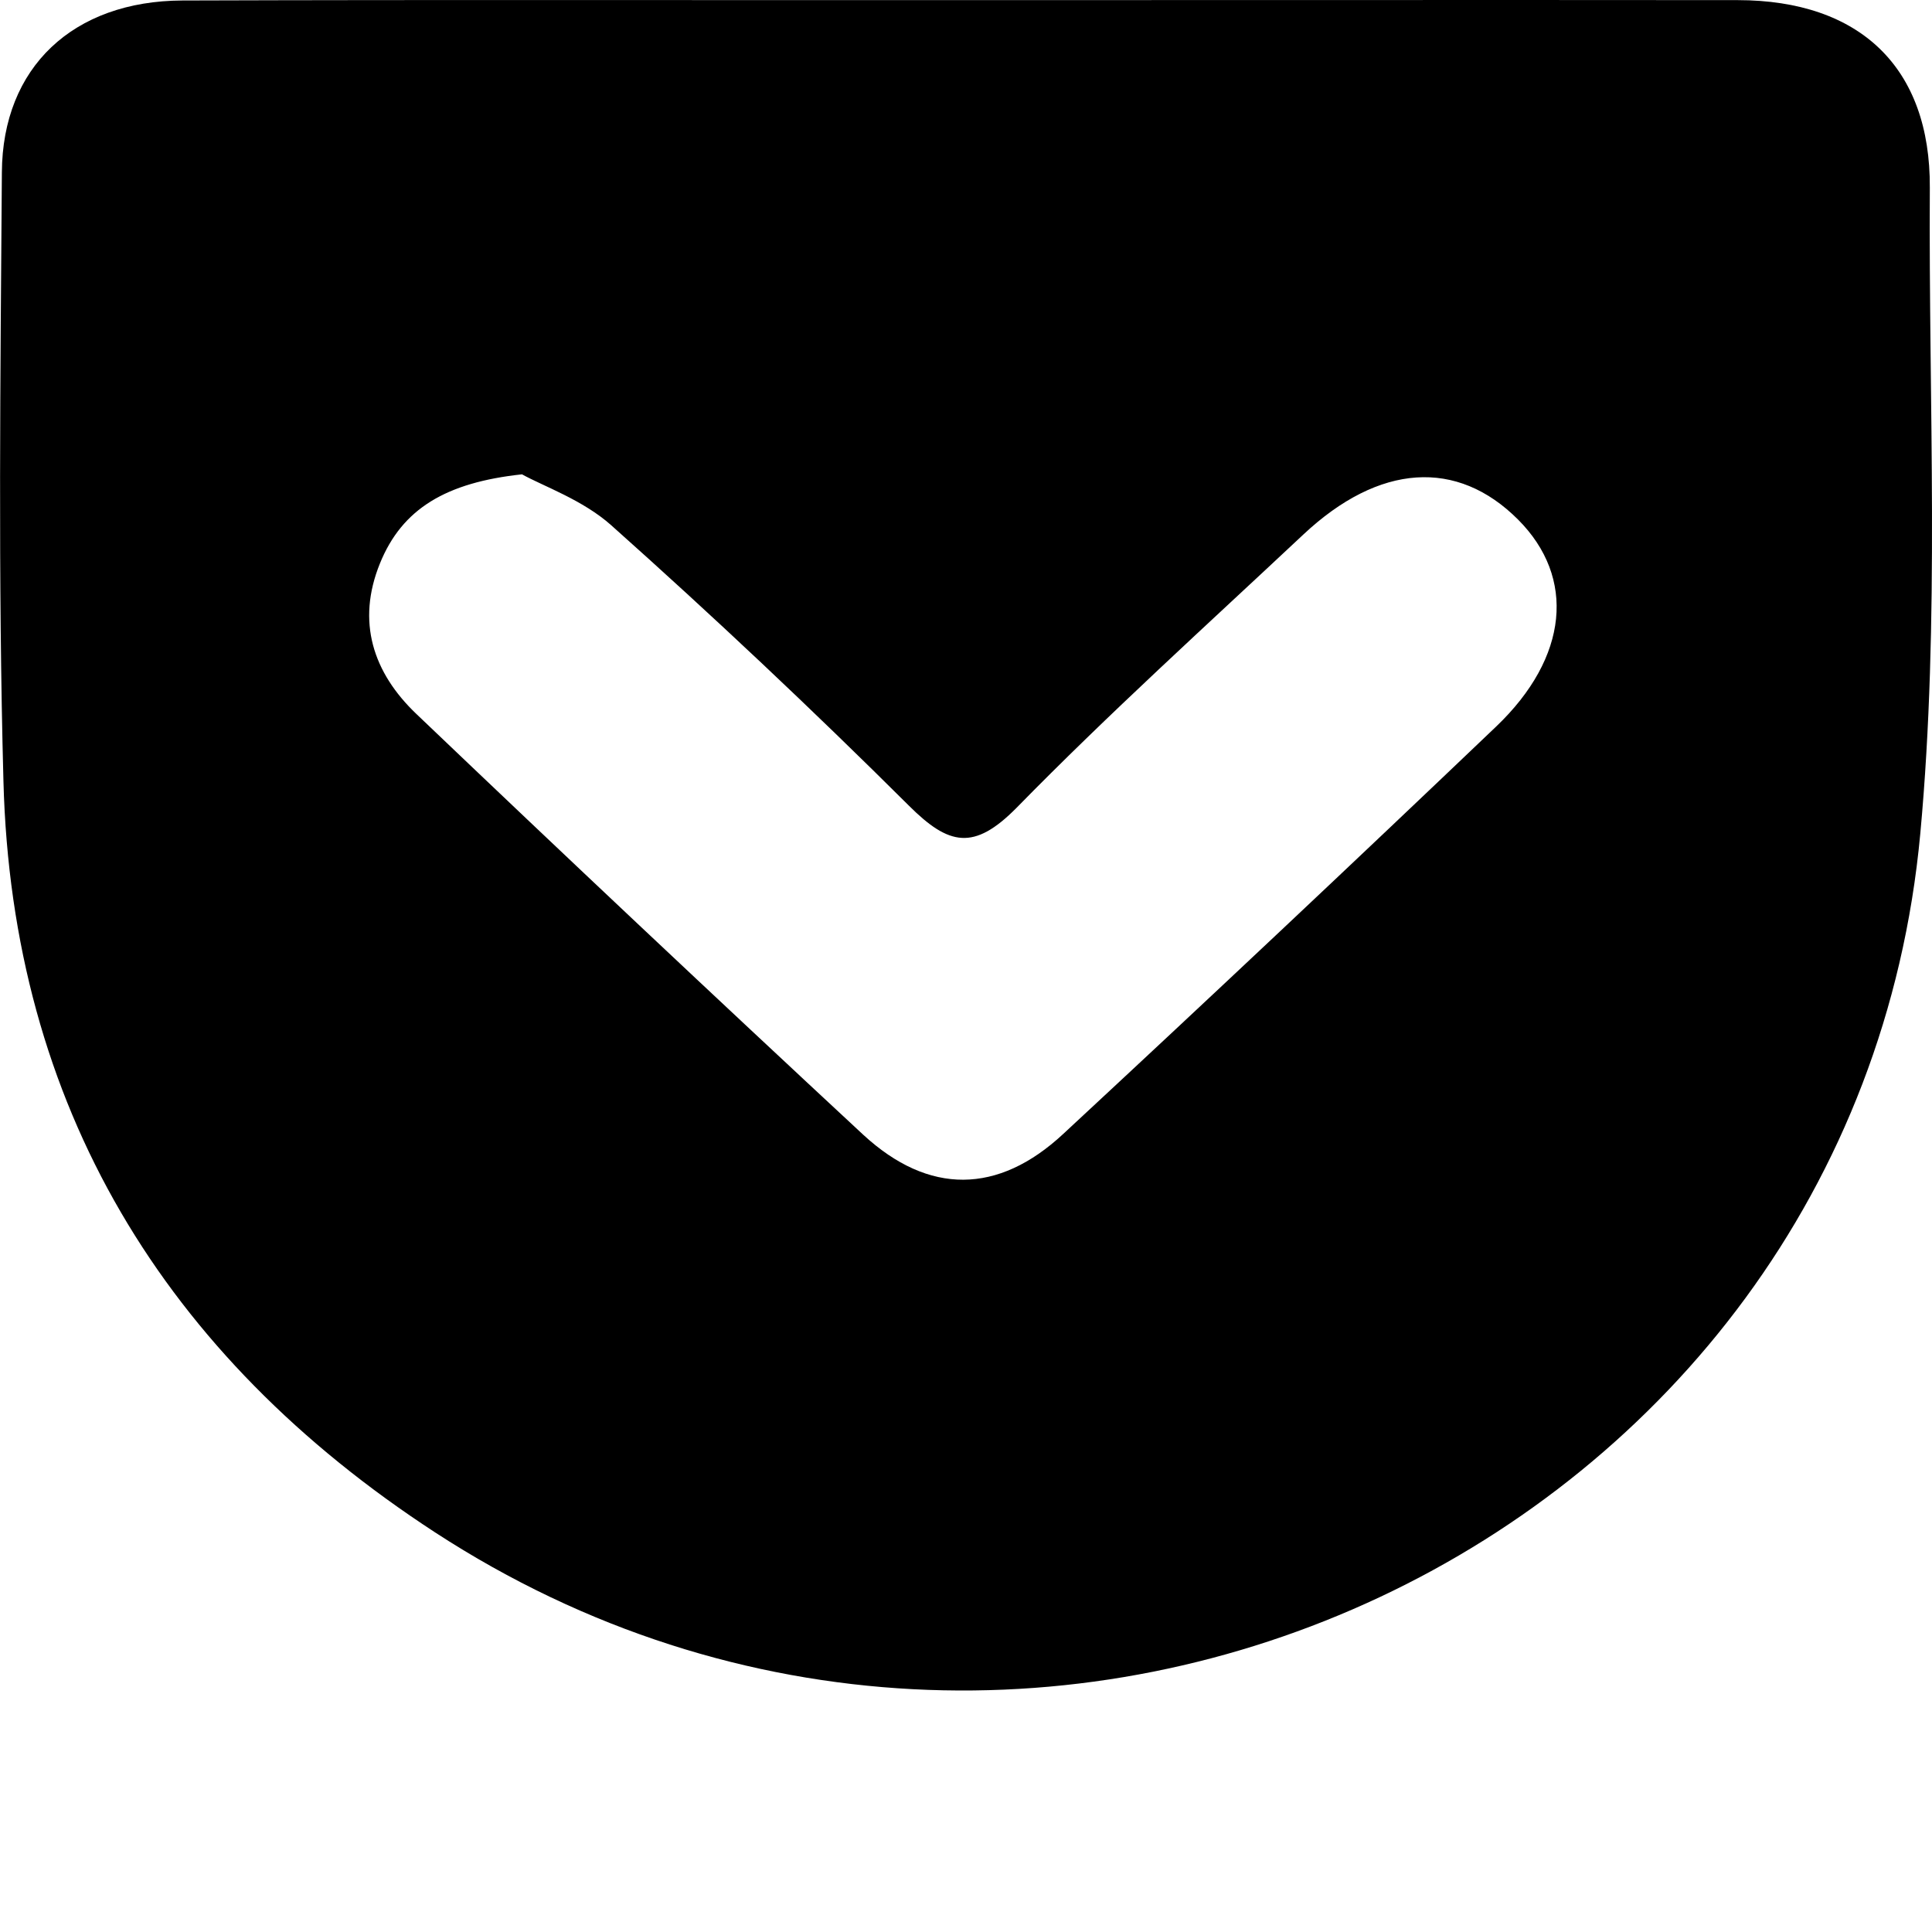
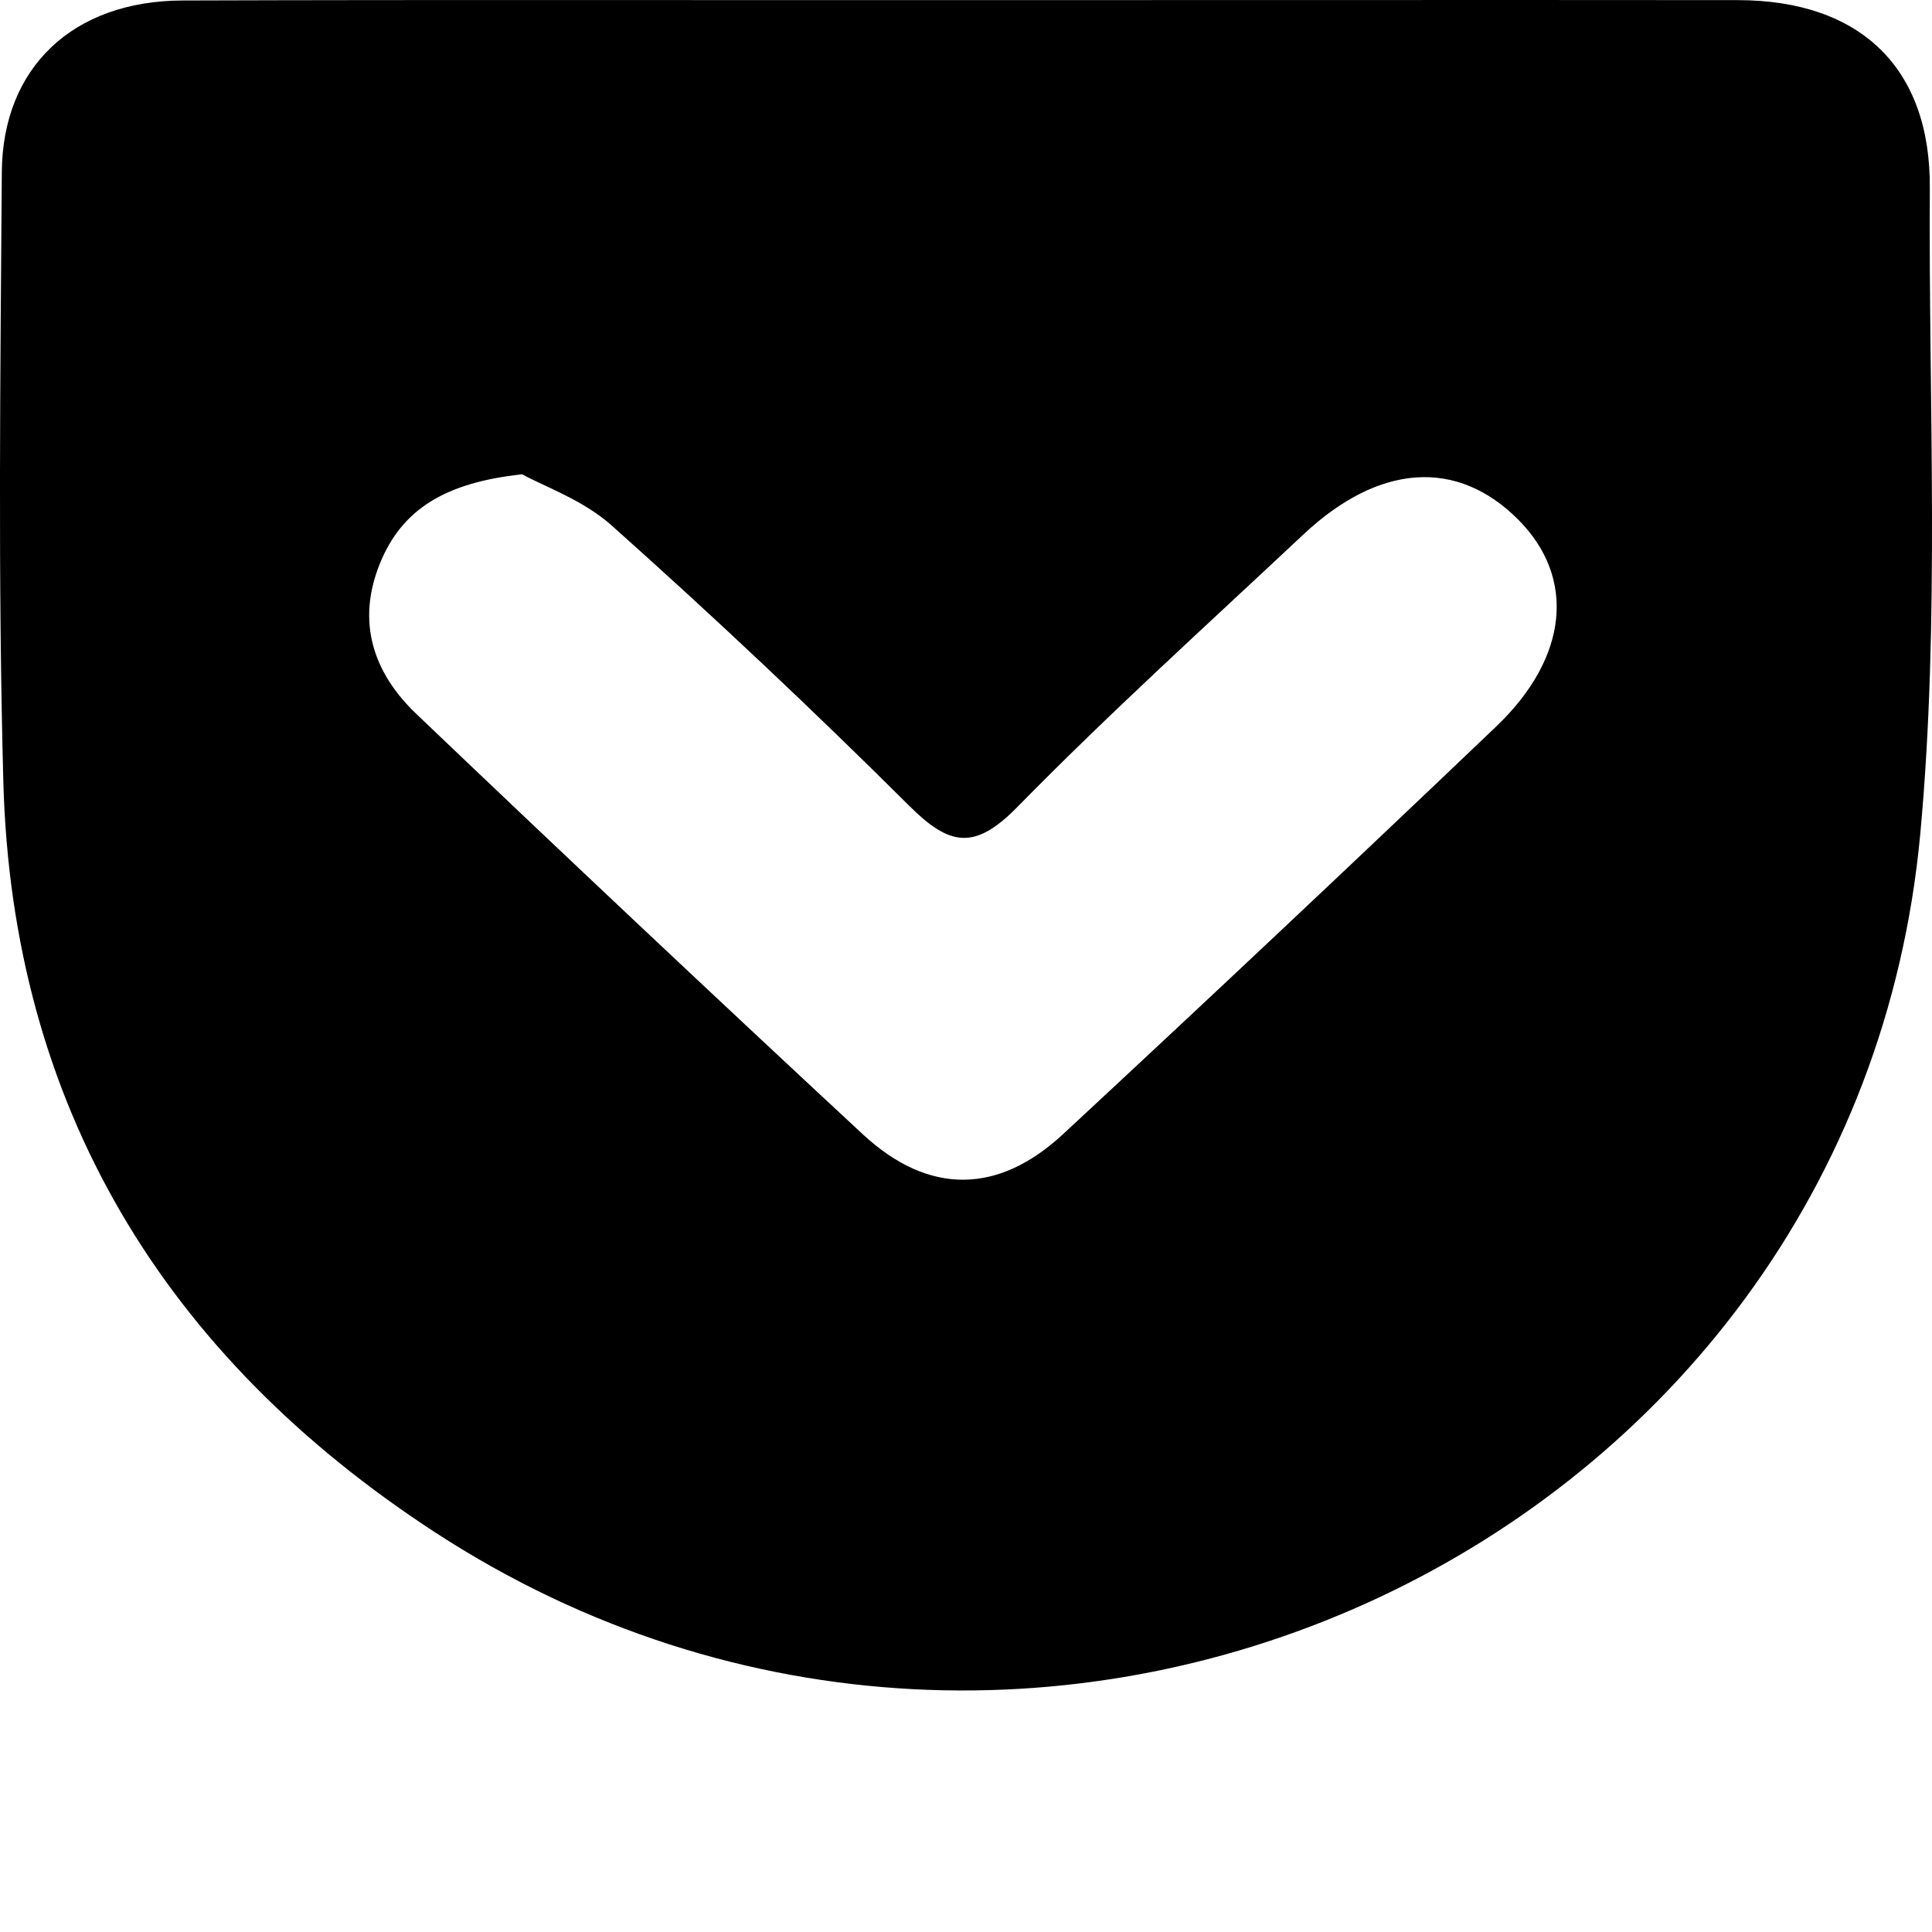
<svg xmlns="http://www.w3.org/2000/svg" viewBox="0 0 32 32">
-   <path d="M28.782.002c2.03.002 3.193 1.12 3.182 3.106-.022 3.57.17 7.16-.158 10.7-1.09 11.773-14.588 18.092-24.6 11.573C2.72 22.458.197 18.313.057 12.937c-.09-3.36-.05-6.72-.026-10.08C.04 1.113 1.212.016 3.02.008 7.347-.006 11.678.004 16.006.002c4.258 0 8.518-.004 12.776 0zM8.65 7.856c-1.262.135-1.99.57-2.357 1.476-.392.965-.115 1.81.606 2.496a746.818 746.818 0 0 0 7.398 6.966c1.086 1.003 2.237.99 3.314-.013a700.448 700.448 0 0 0 7.17-6.747c1.203-1.148 1.32-2.468.365-3.426-1.01-1.014-2.302-.933-3.558.245-1.596 1.497-3.222 2.965-4.75 4.526-.706.715-1.12.627-1.783-.034a123.71 123.71 0 0 0-4.93-4.644c-.47-.42-1.123-.647-1.478-.844z" />
+   <path d="M28.782.002c2.03.002 3.193 1.119 3.182 3.106-.022 3.569.17 7.159-.158 10.701-1.091 11.772-14.588 18.09-24.599 11.572C2.718 22.457.197 18.312.055 12.936-.035 9.577.006 6.216.03 2.856.04 1.113 1.212.015 3.02.008 7.347-.006 11.678.004 16.006.002c4.258 0 8.518-.004 12.776 0zM8.649 7.856c-1.261.135-1.988.57-2.356 1.476-.392.965-.115 1.81.606 2.496a746.818 746.818 0 0 0 7.399 6.966c1.086 1.003 2.237.99 3.314-.013a700.448 700.448 0 0 0 7.17-6.748c1.203-1.148 1.32-2.468.365-3.426-1.01-1.014-2.302-.933-3.558.245-1.595 1.497-3.22 2.965-4.75 4.526-.705.715-1.119.627-1.782-.034a123.71 123.71 0 0 0-4.93-4.644c-.471-.42-1.123-.647-1.478-.844z" />
</svg>
